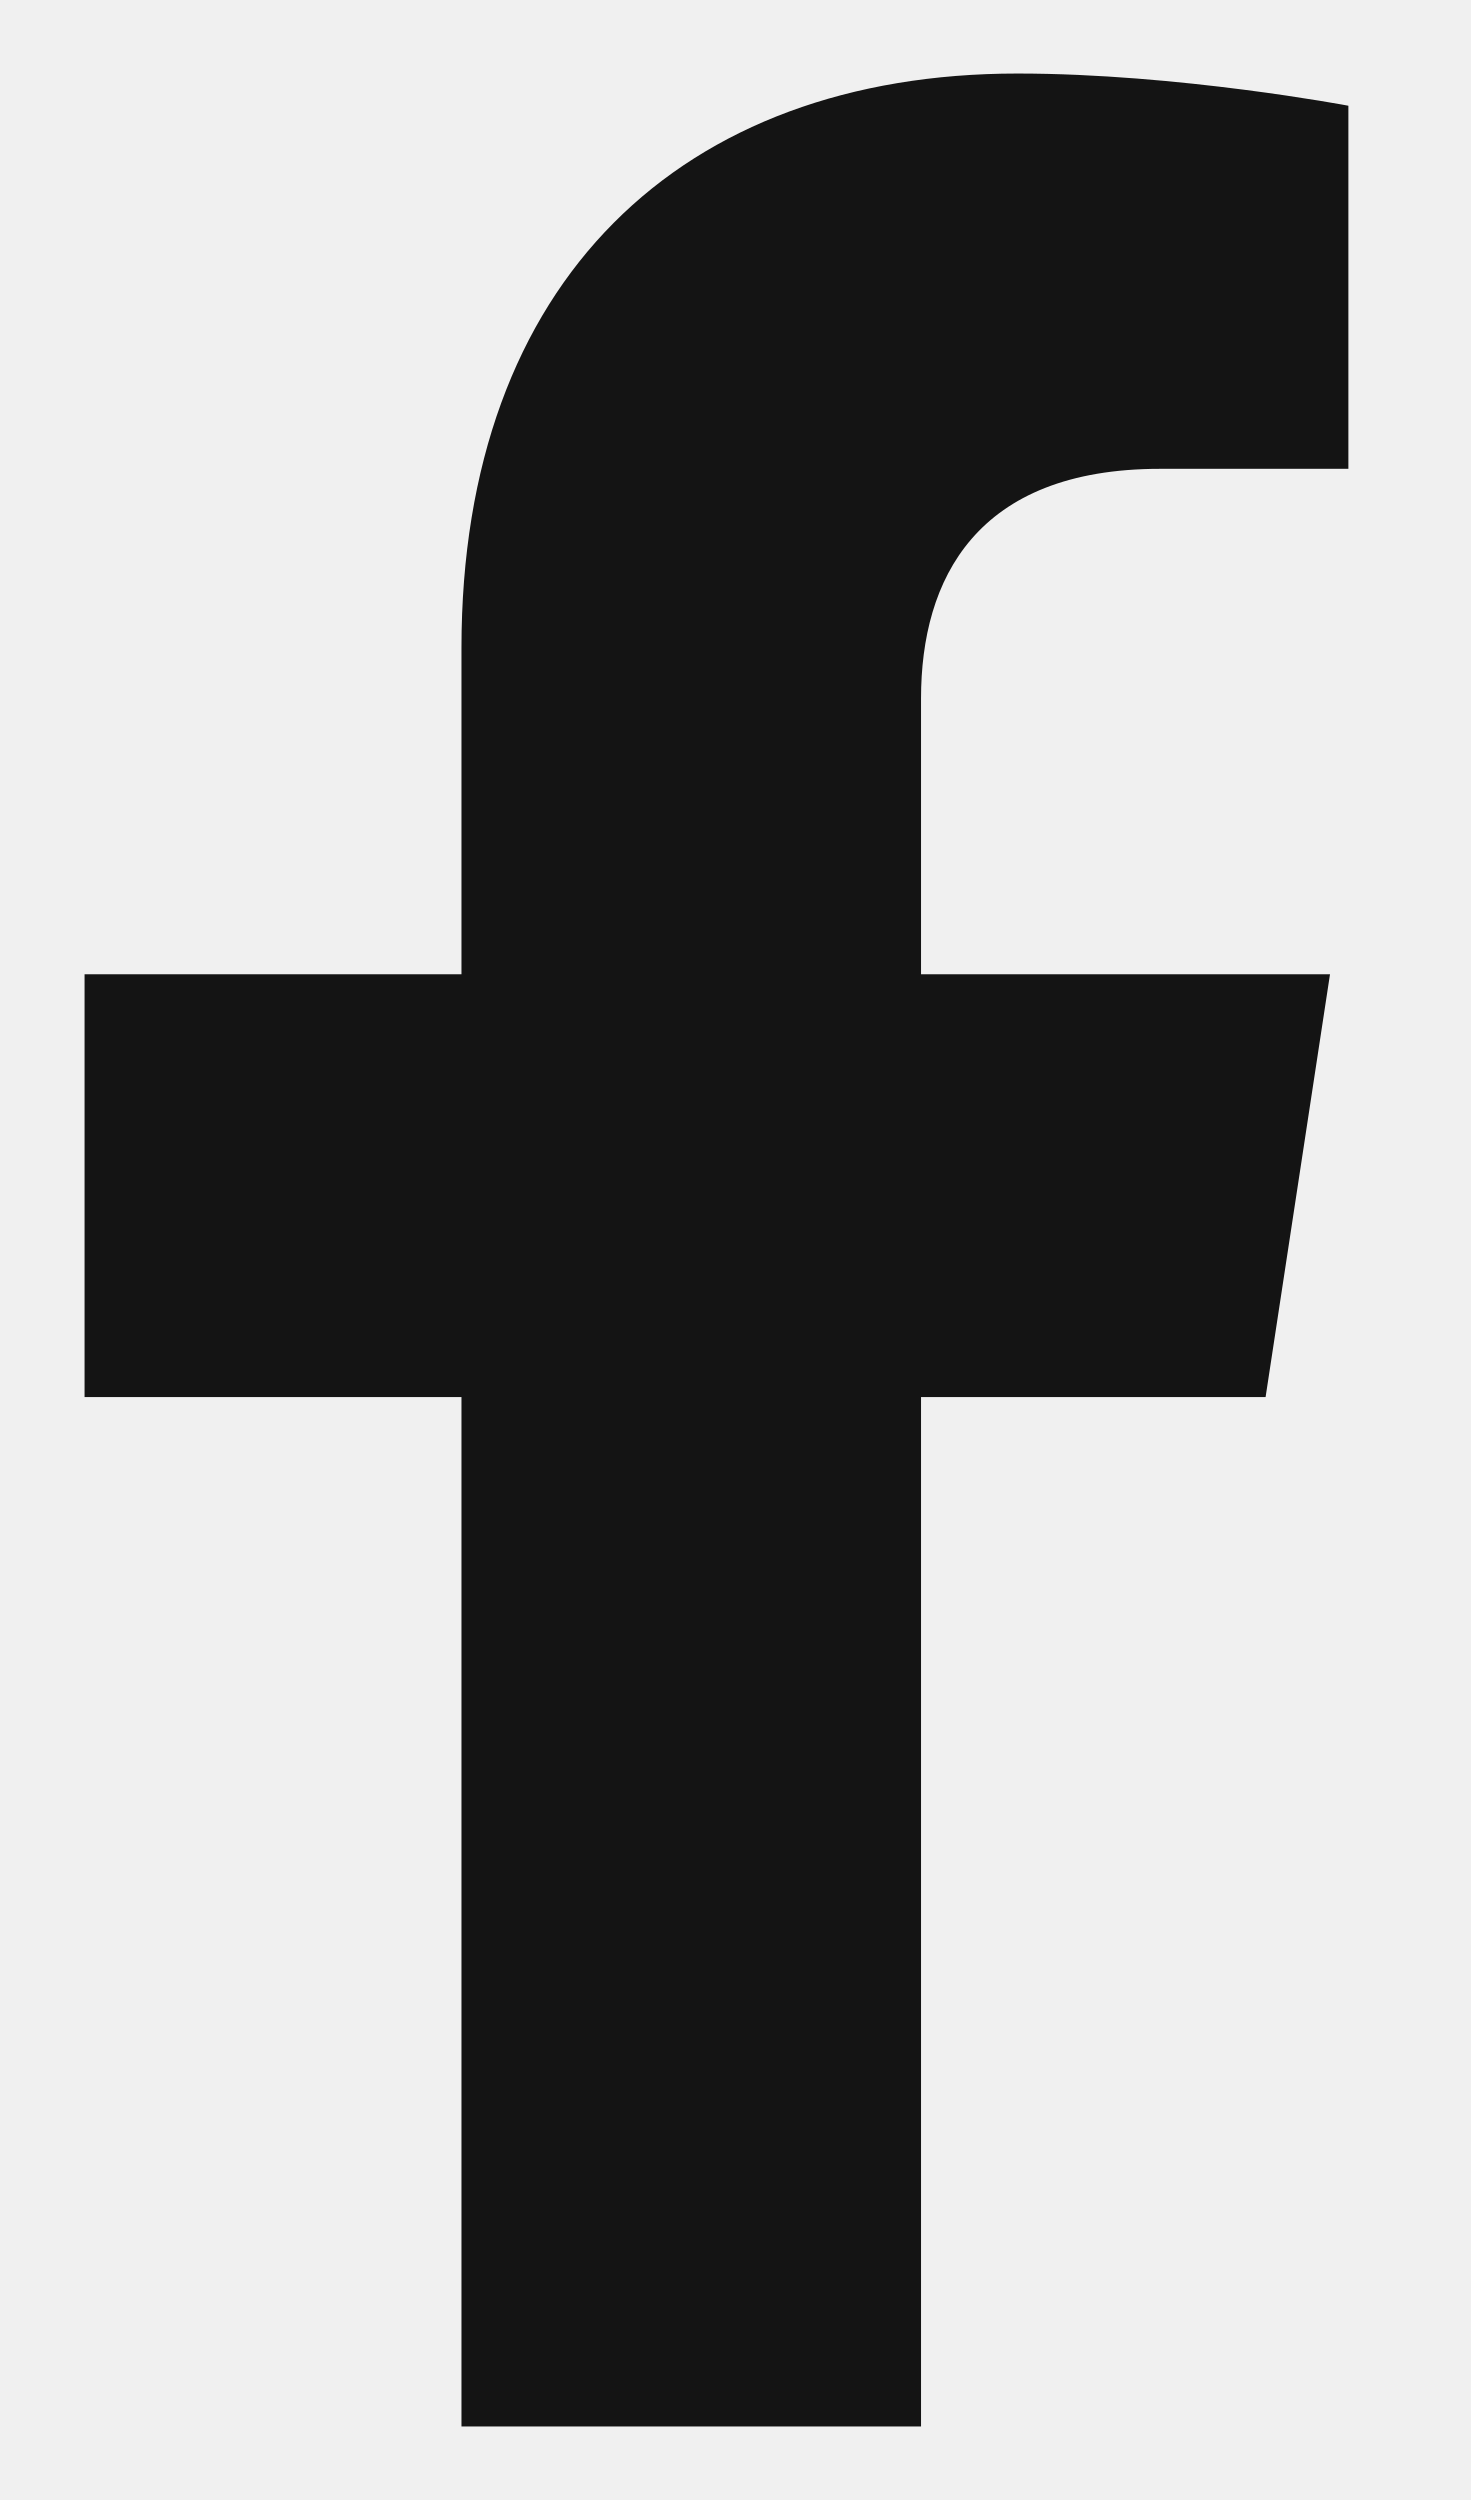
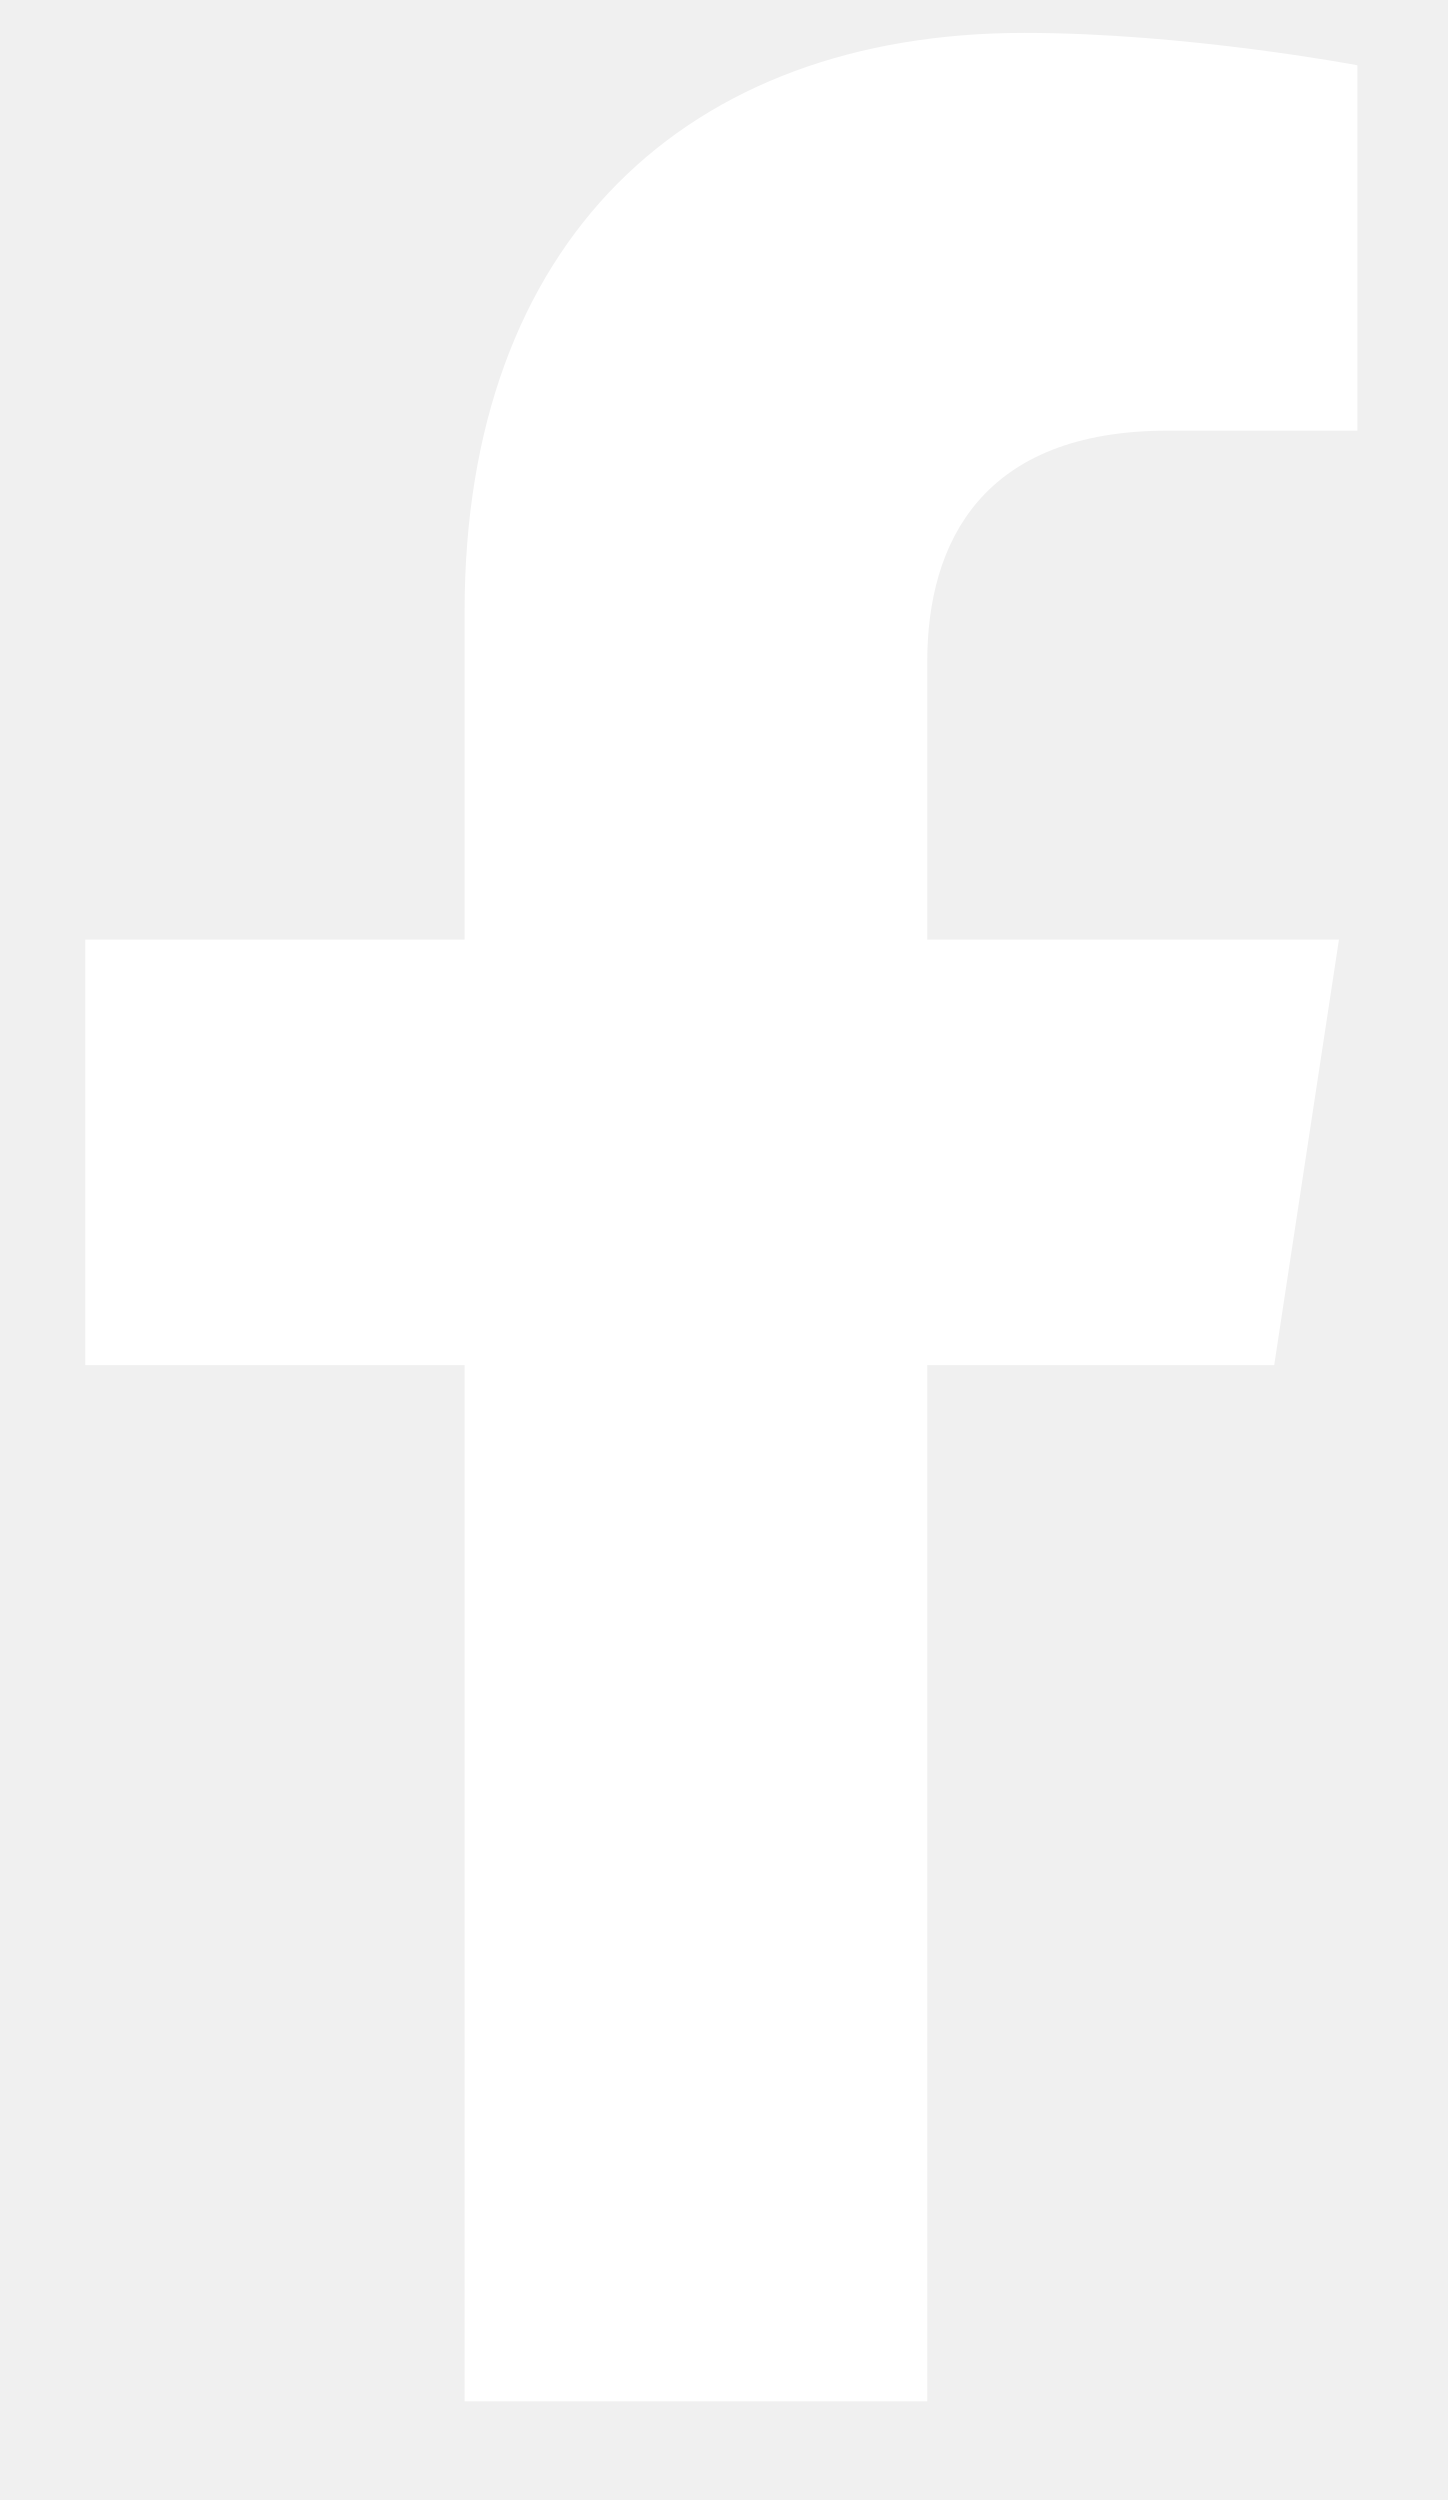
- <svg xmlns="http://www.w3.org/2000/svg" width="10" height="17" viewBox="0 0 10 17" fill="none">
-   <path d="M8.606 9.5L9.044 6.625H6.263V4.75C6.263 3.938 6.638 3.188 7.888 3.188H9.169V0.719C9.169 0.719 8.013 0.5 6.919 0.5C4.638 0.5 3.138 1.906 3.138 4.406V6.625H0.575V9.5H3.138V16.5H6.263V9.5H8.606Z" fill="#141414" />
+ <svg xmlns="http://www.w3.org/2000/svg" width="11" height="19" viewBox="0 0 11 19" fill="none">
+   <path d="M9.684 10.375L10.176 7.141H7.047V5.031C7.047 4.117 7.469 3.273 8.875 3.273H10.316V0.496C10.316 0.496 9.016 0.25 7.785 0.25C5.219 0.25 3.531 1.832 3.531 4.645V7.141H0.648V10.375H3.531V18.25H7.047V10.375H9.684Z" fill="white" />
</svg>
